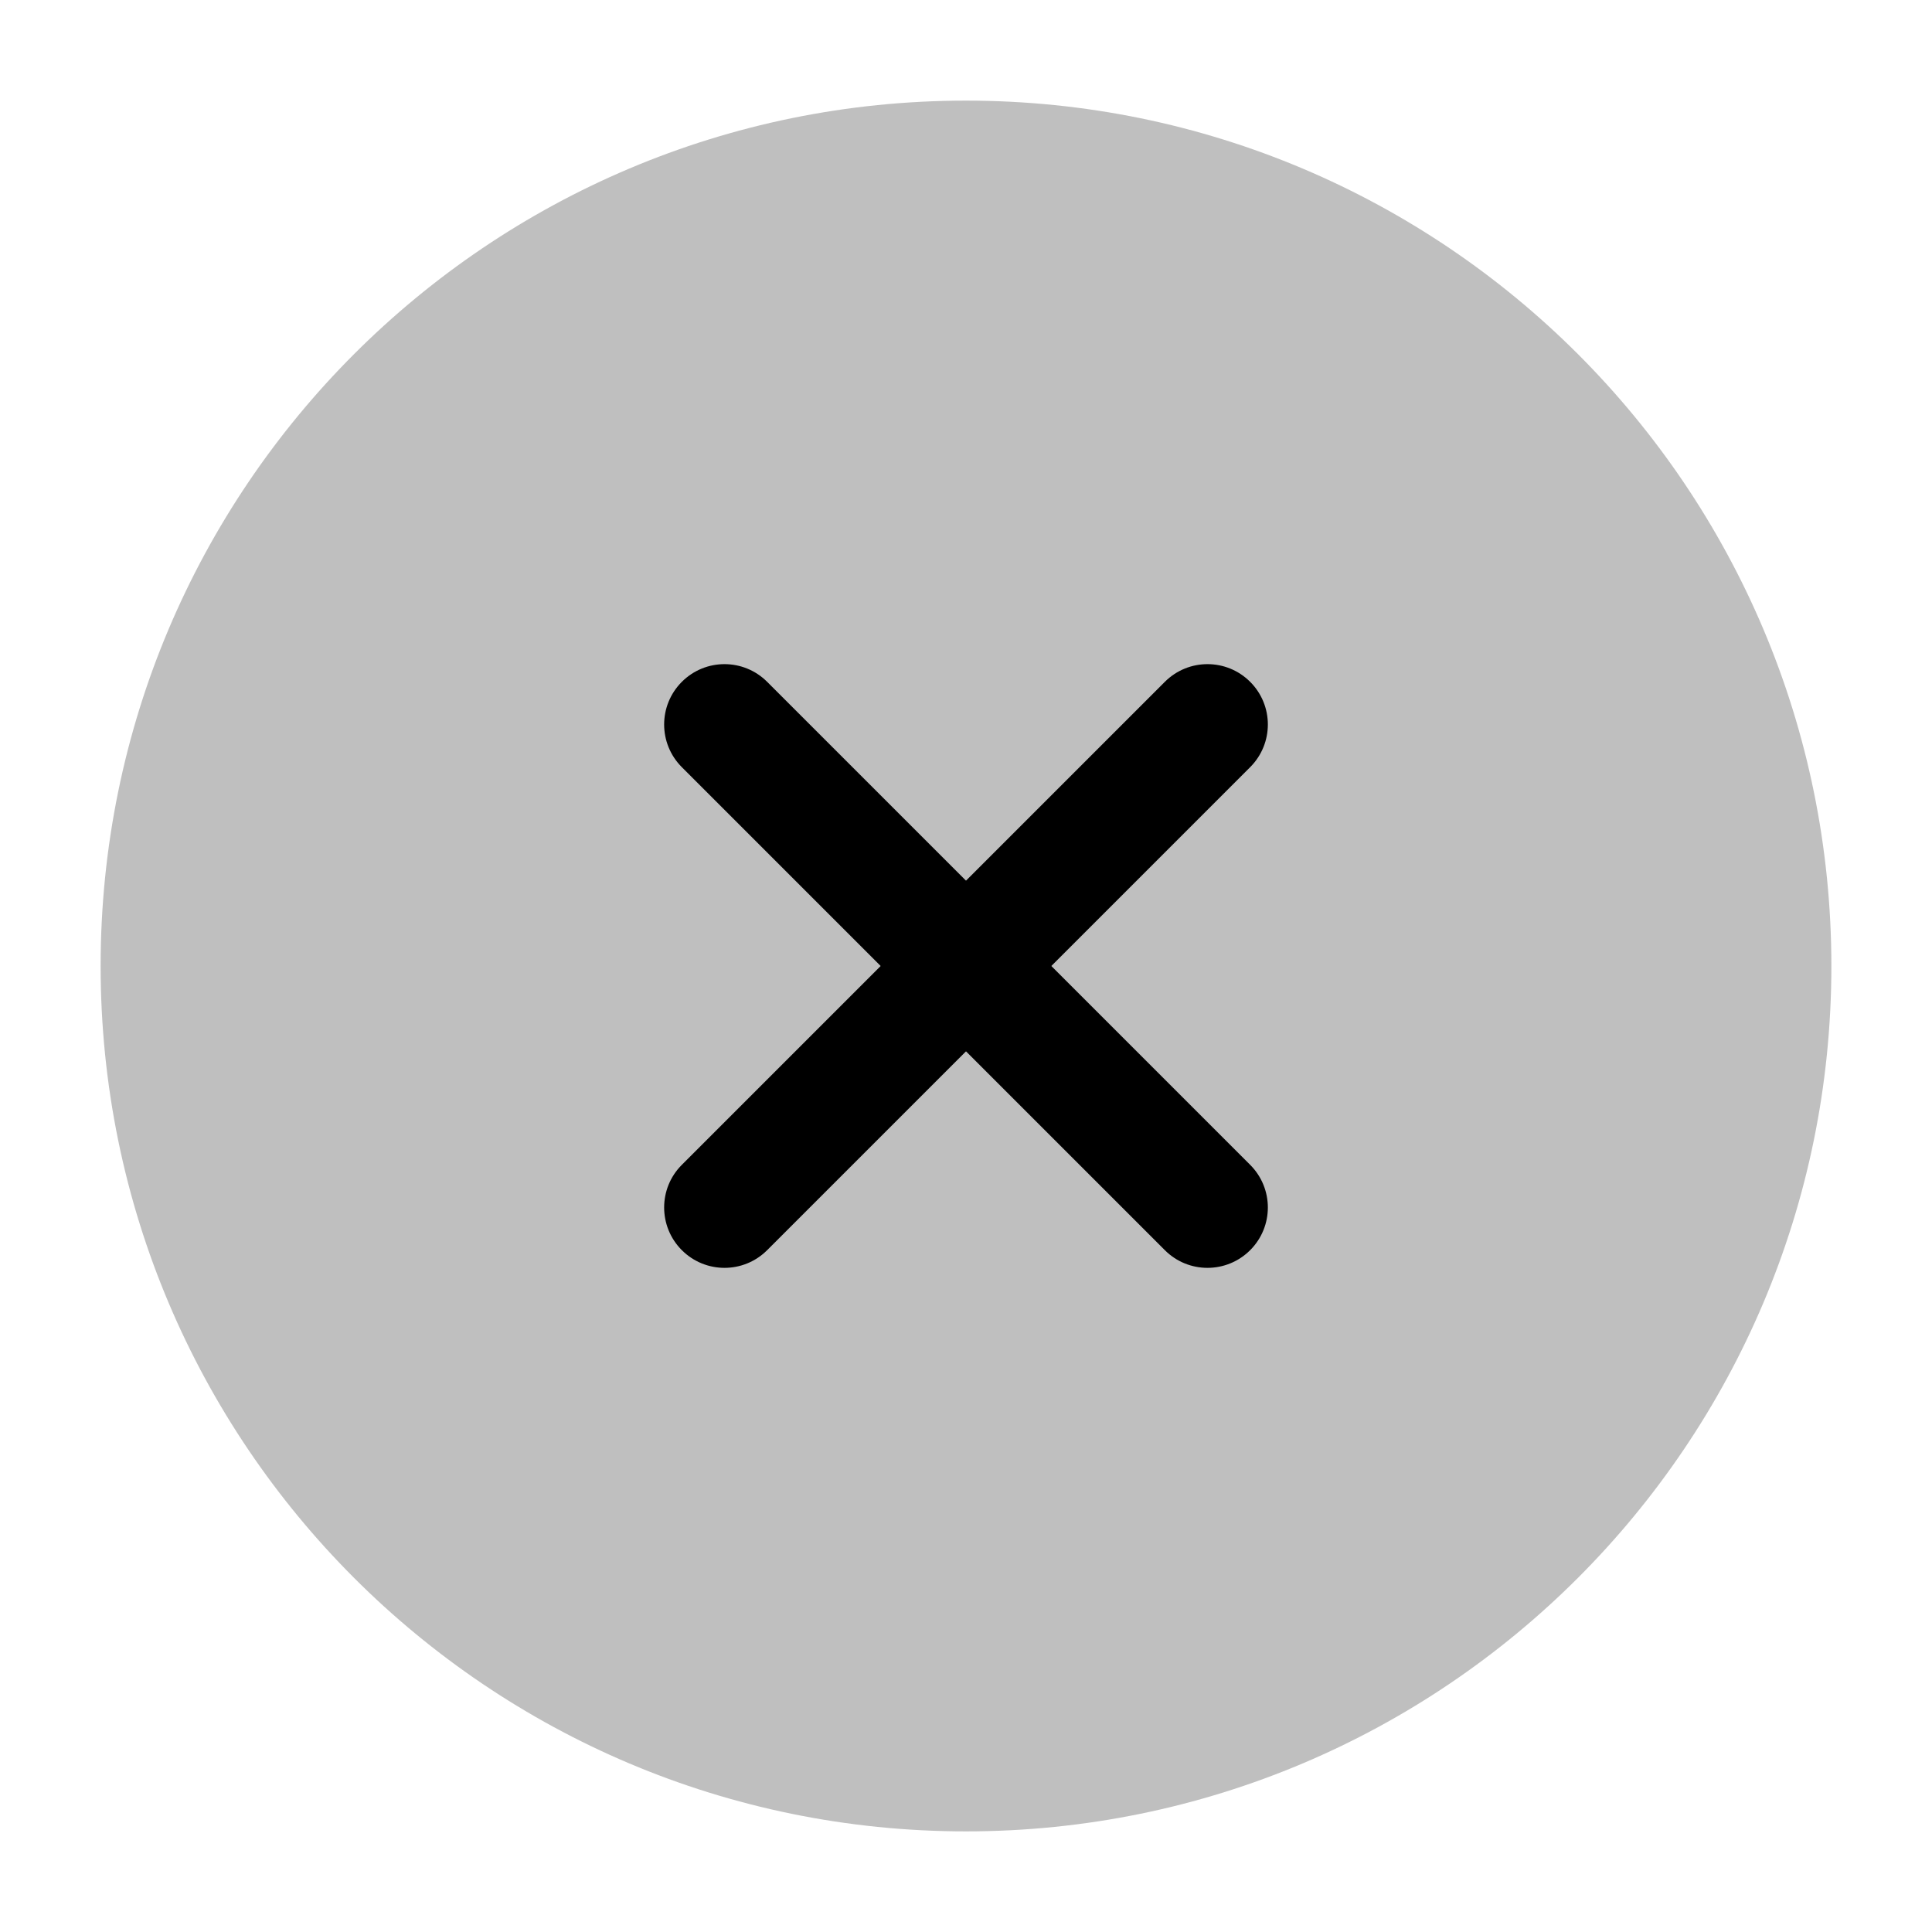
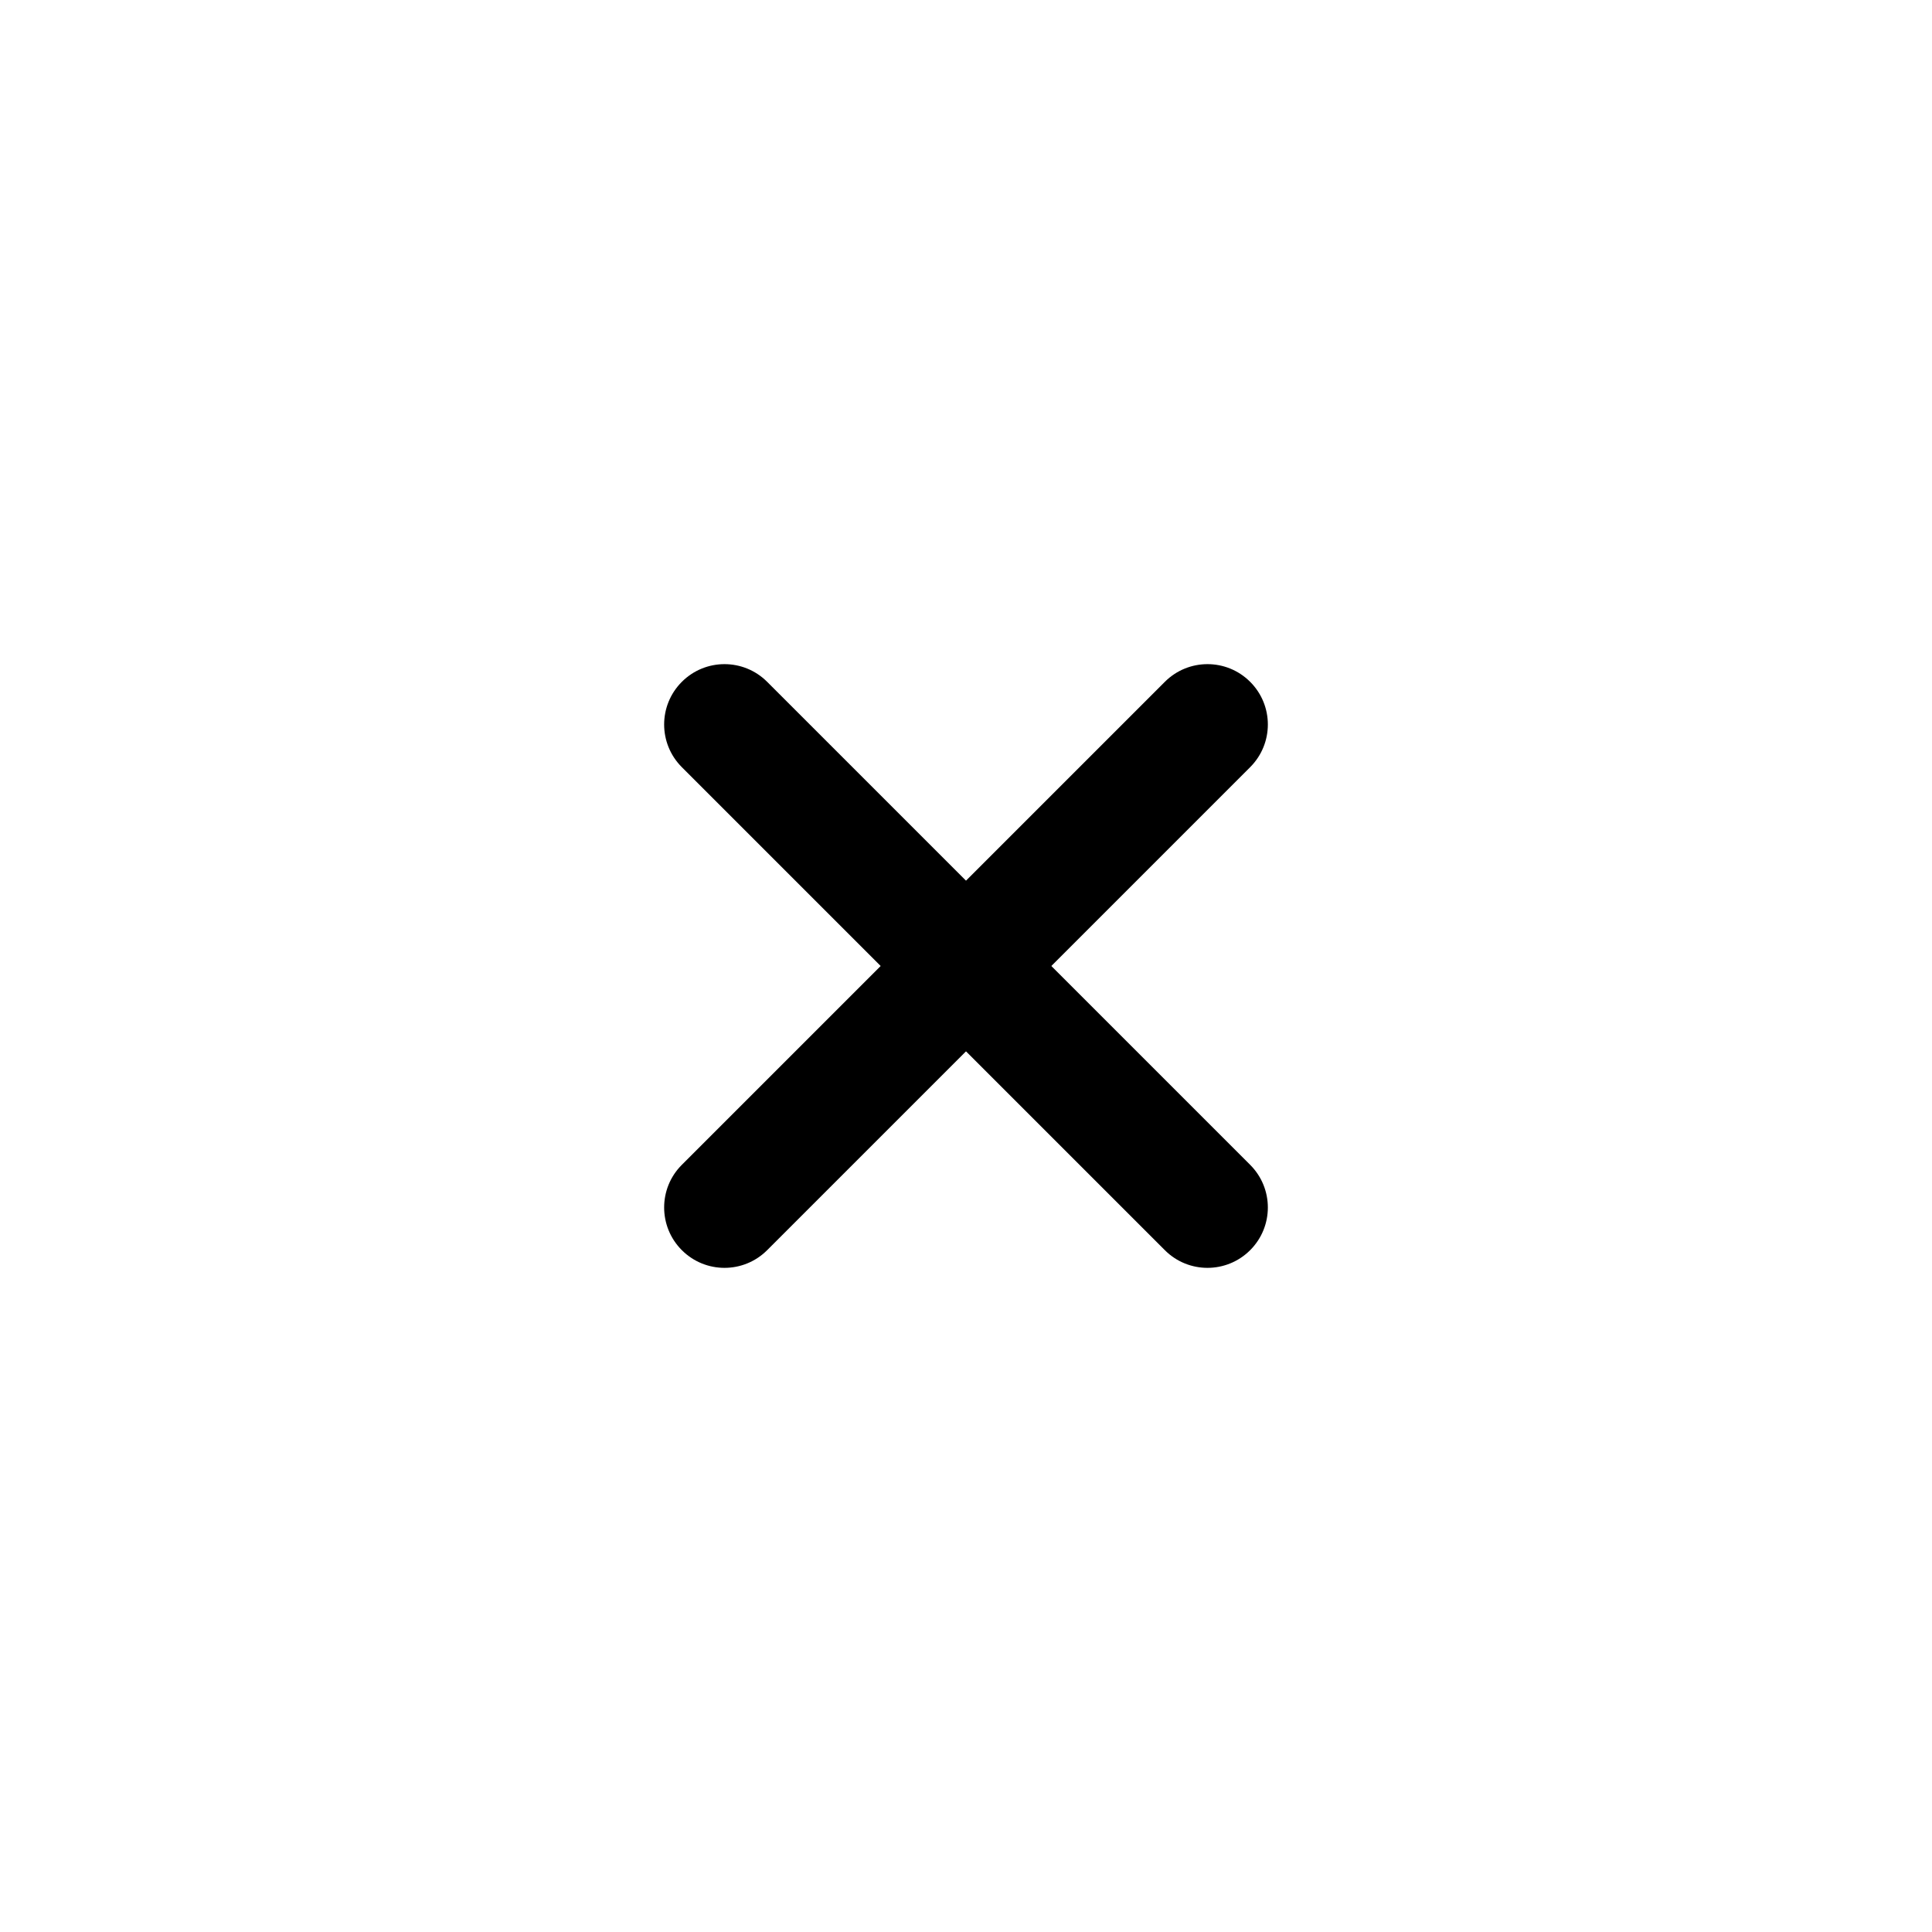
<svg xmlns="http://www.w3.org/2000/svg" width="40px" height="40px" viewBox="0 0 24 24" fill="none">
  <g id="style=bulk">
    <g id="close-circle">
-       <path id="vector (Stroke)" fill-rule="evenodd" clip-rule="evenodd" d="M1.25 12C1.25 6.063 6.063 1.25 12 1.25C17.937 1.25 22.75 6.063 22.75 12C22.75 17.937 17.937 22.75 12 22.75C6.063 22.75 1.25 17.937 1.25 12Z" fill="#BFBFBF" />
+       <path id="vector (Stroke)" fill-rule="evenodd" clip-rule="evenodd" d="M1.25 12C1.25 6.063 6.063 1.25 12 1.25C17.937 1.25 22.75 6.063 22.75 12C22.75 17.937 17.937 22.75 12 22.75C6.063 22.75 1.25 17.937 1.25 12Z" fill="#BFBFBF00" />
      <path id="vector (Stroke)_2" fill-rule="evenodd" clip-rule="evenodd" d="M8.47 8.47C8.763 8.177 9.237 8.177 9.53 8.47L15.53 14.47C15.823 14.763 15.823 15.237 15.53 15.53C15.237 15.823 14.762 15.823 14.47 15.53L8.47 9.53C8.177 9.237 8.177 8.763 8.47 8.47Z" fill="#000000" />
      <path id="vector (Stroke)_3" fill-rule="evenodd" clip-rule="evenodd" d="M15.53 8.47C15.823 8.763 15.823 9.237 15.53 9.53L9.53 15.53C9.237 15.823 8.763 15.823 8.47 15.53C8.177 15.237 8.177 14.762 8.47 14.47L14.47 8.47C14.763 8.177 15.237 8.177 15.53 8.47Z" fill="#000000" />
    </g>
  </g>
</svg>
